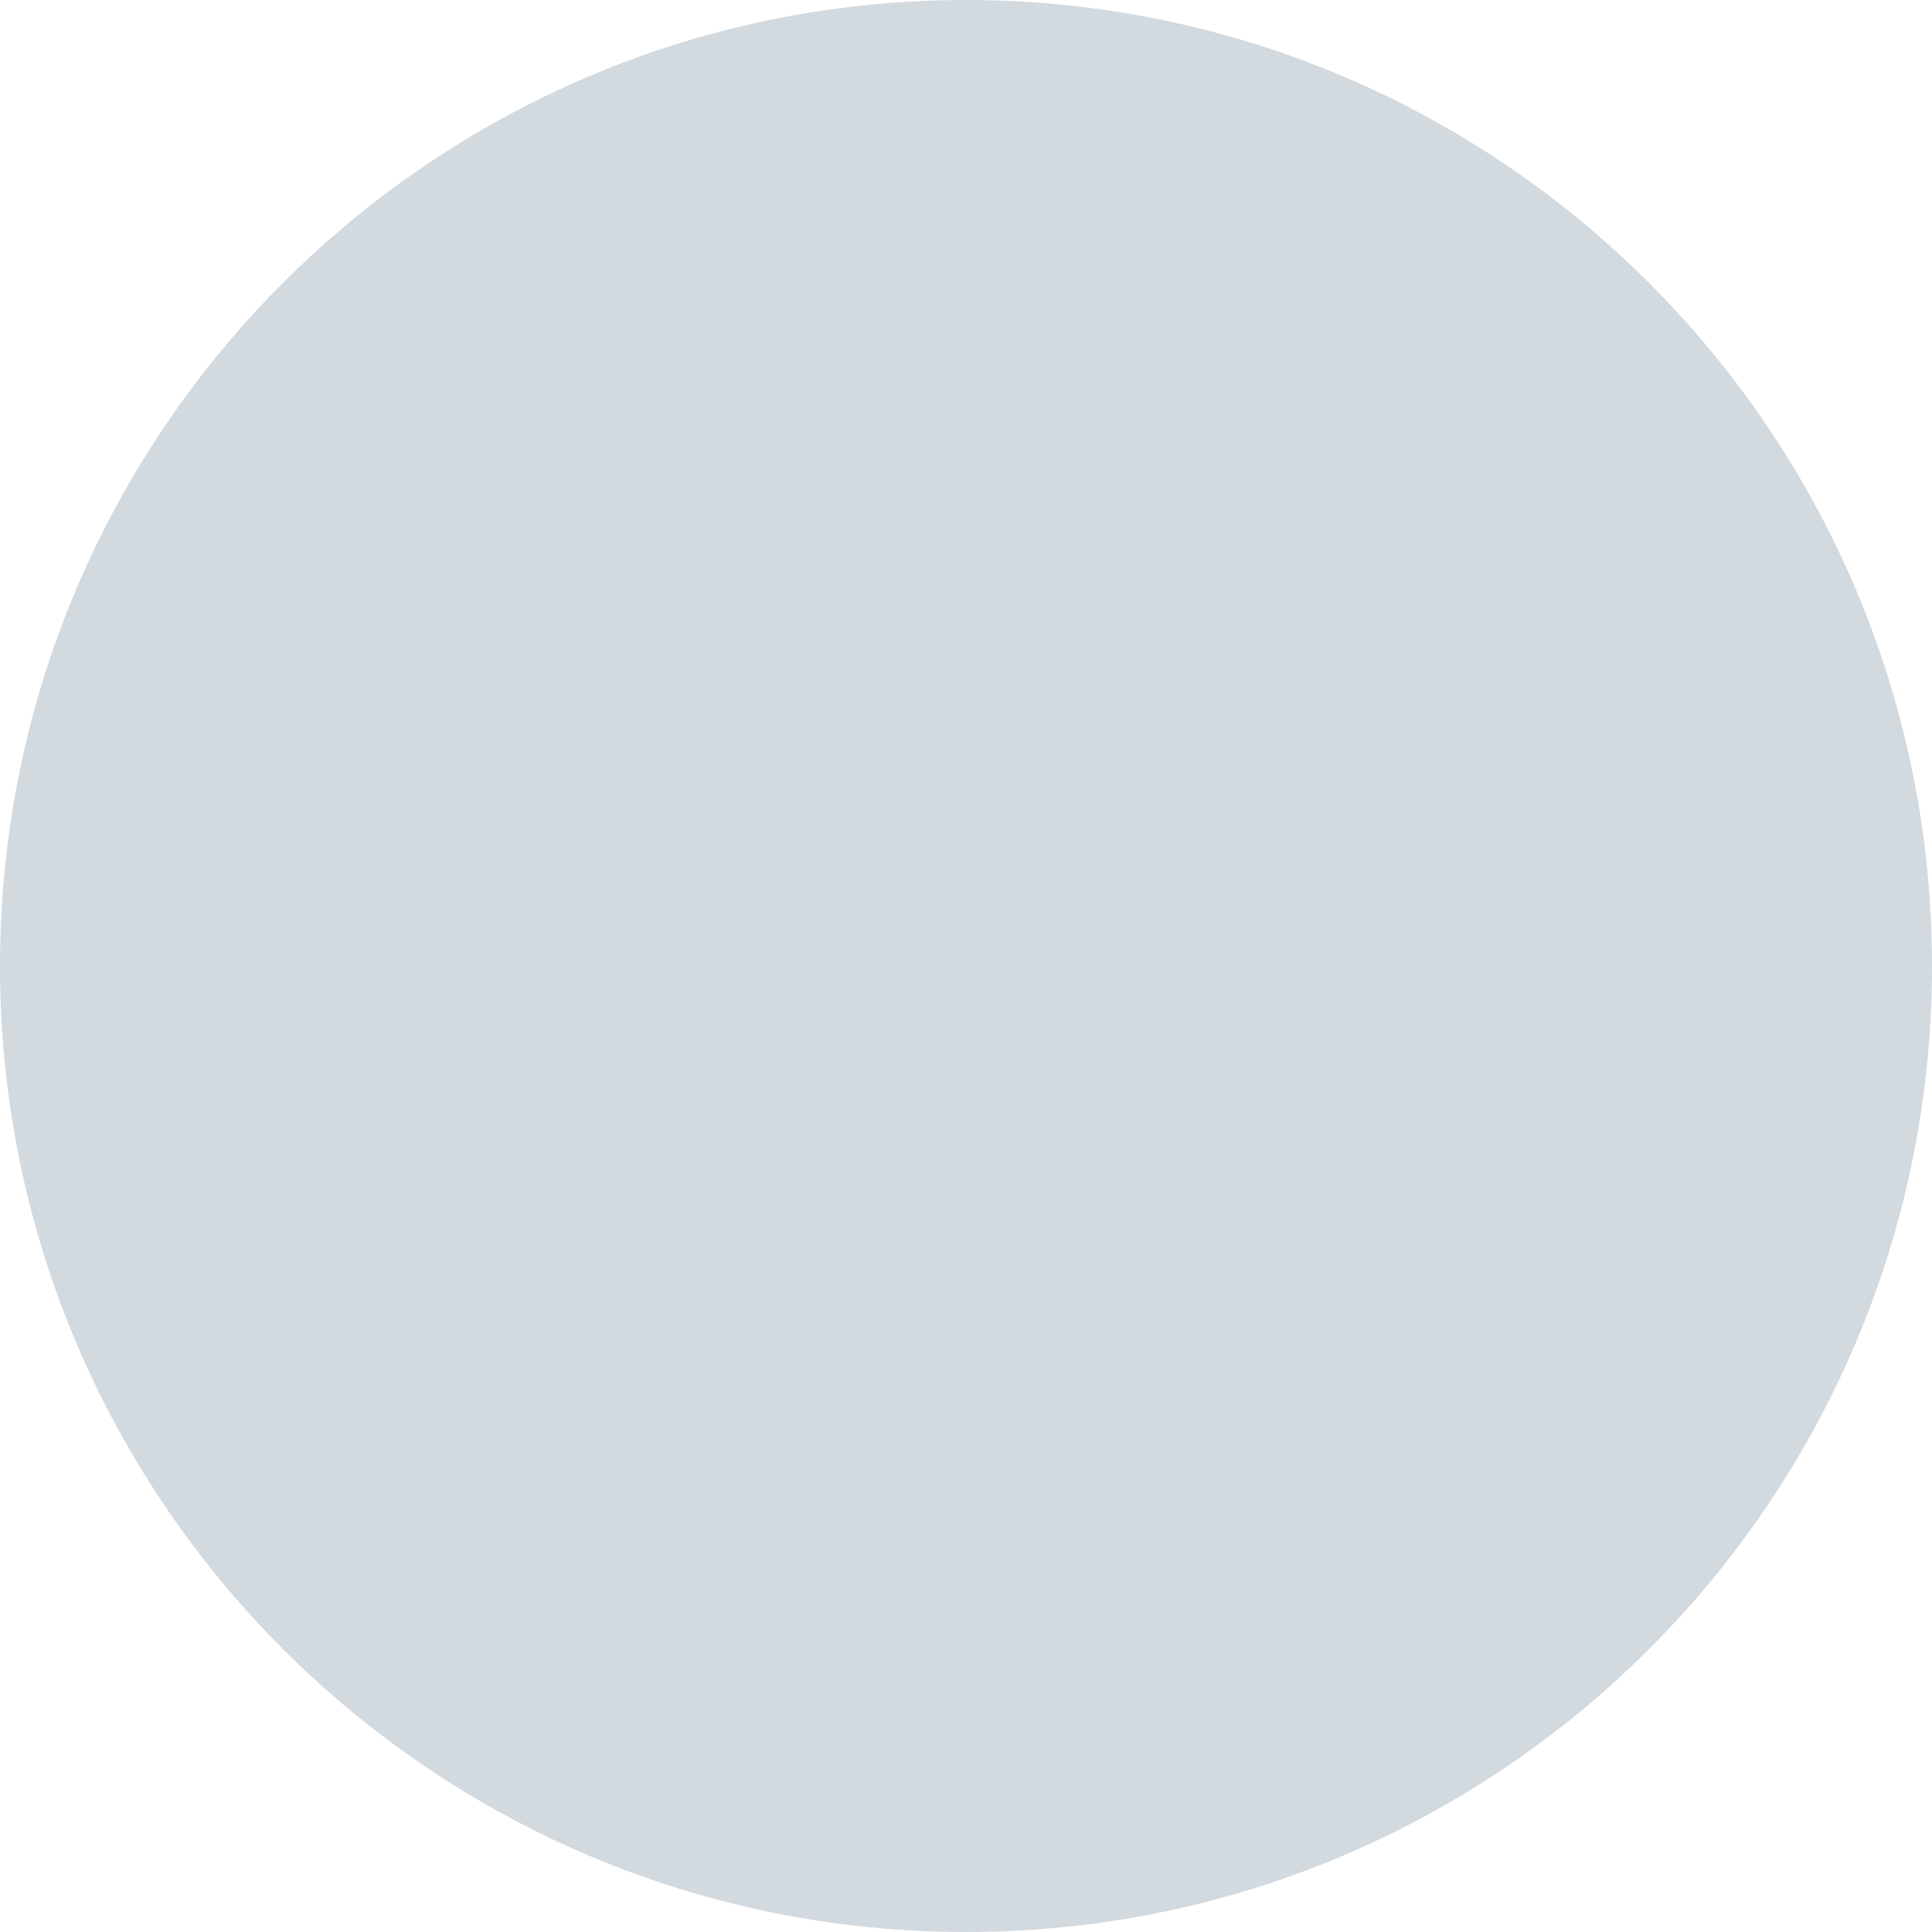
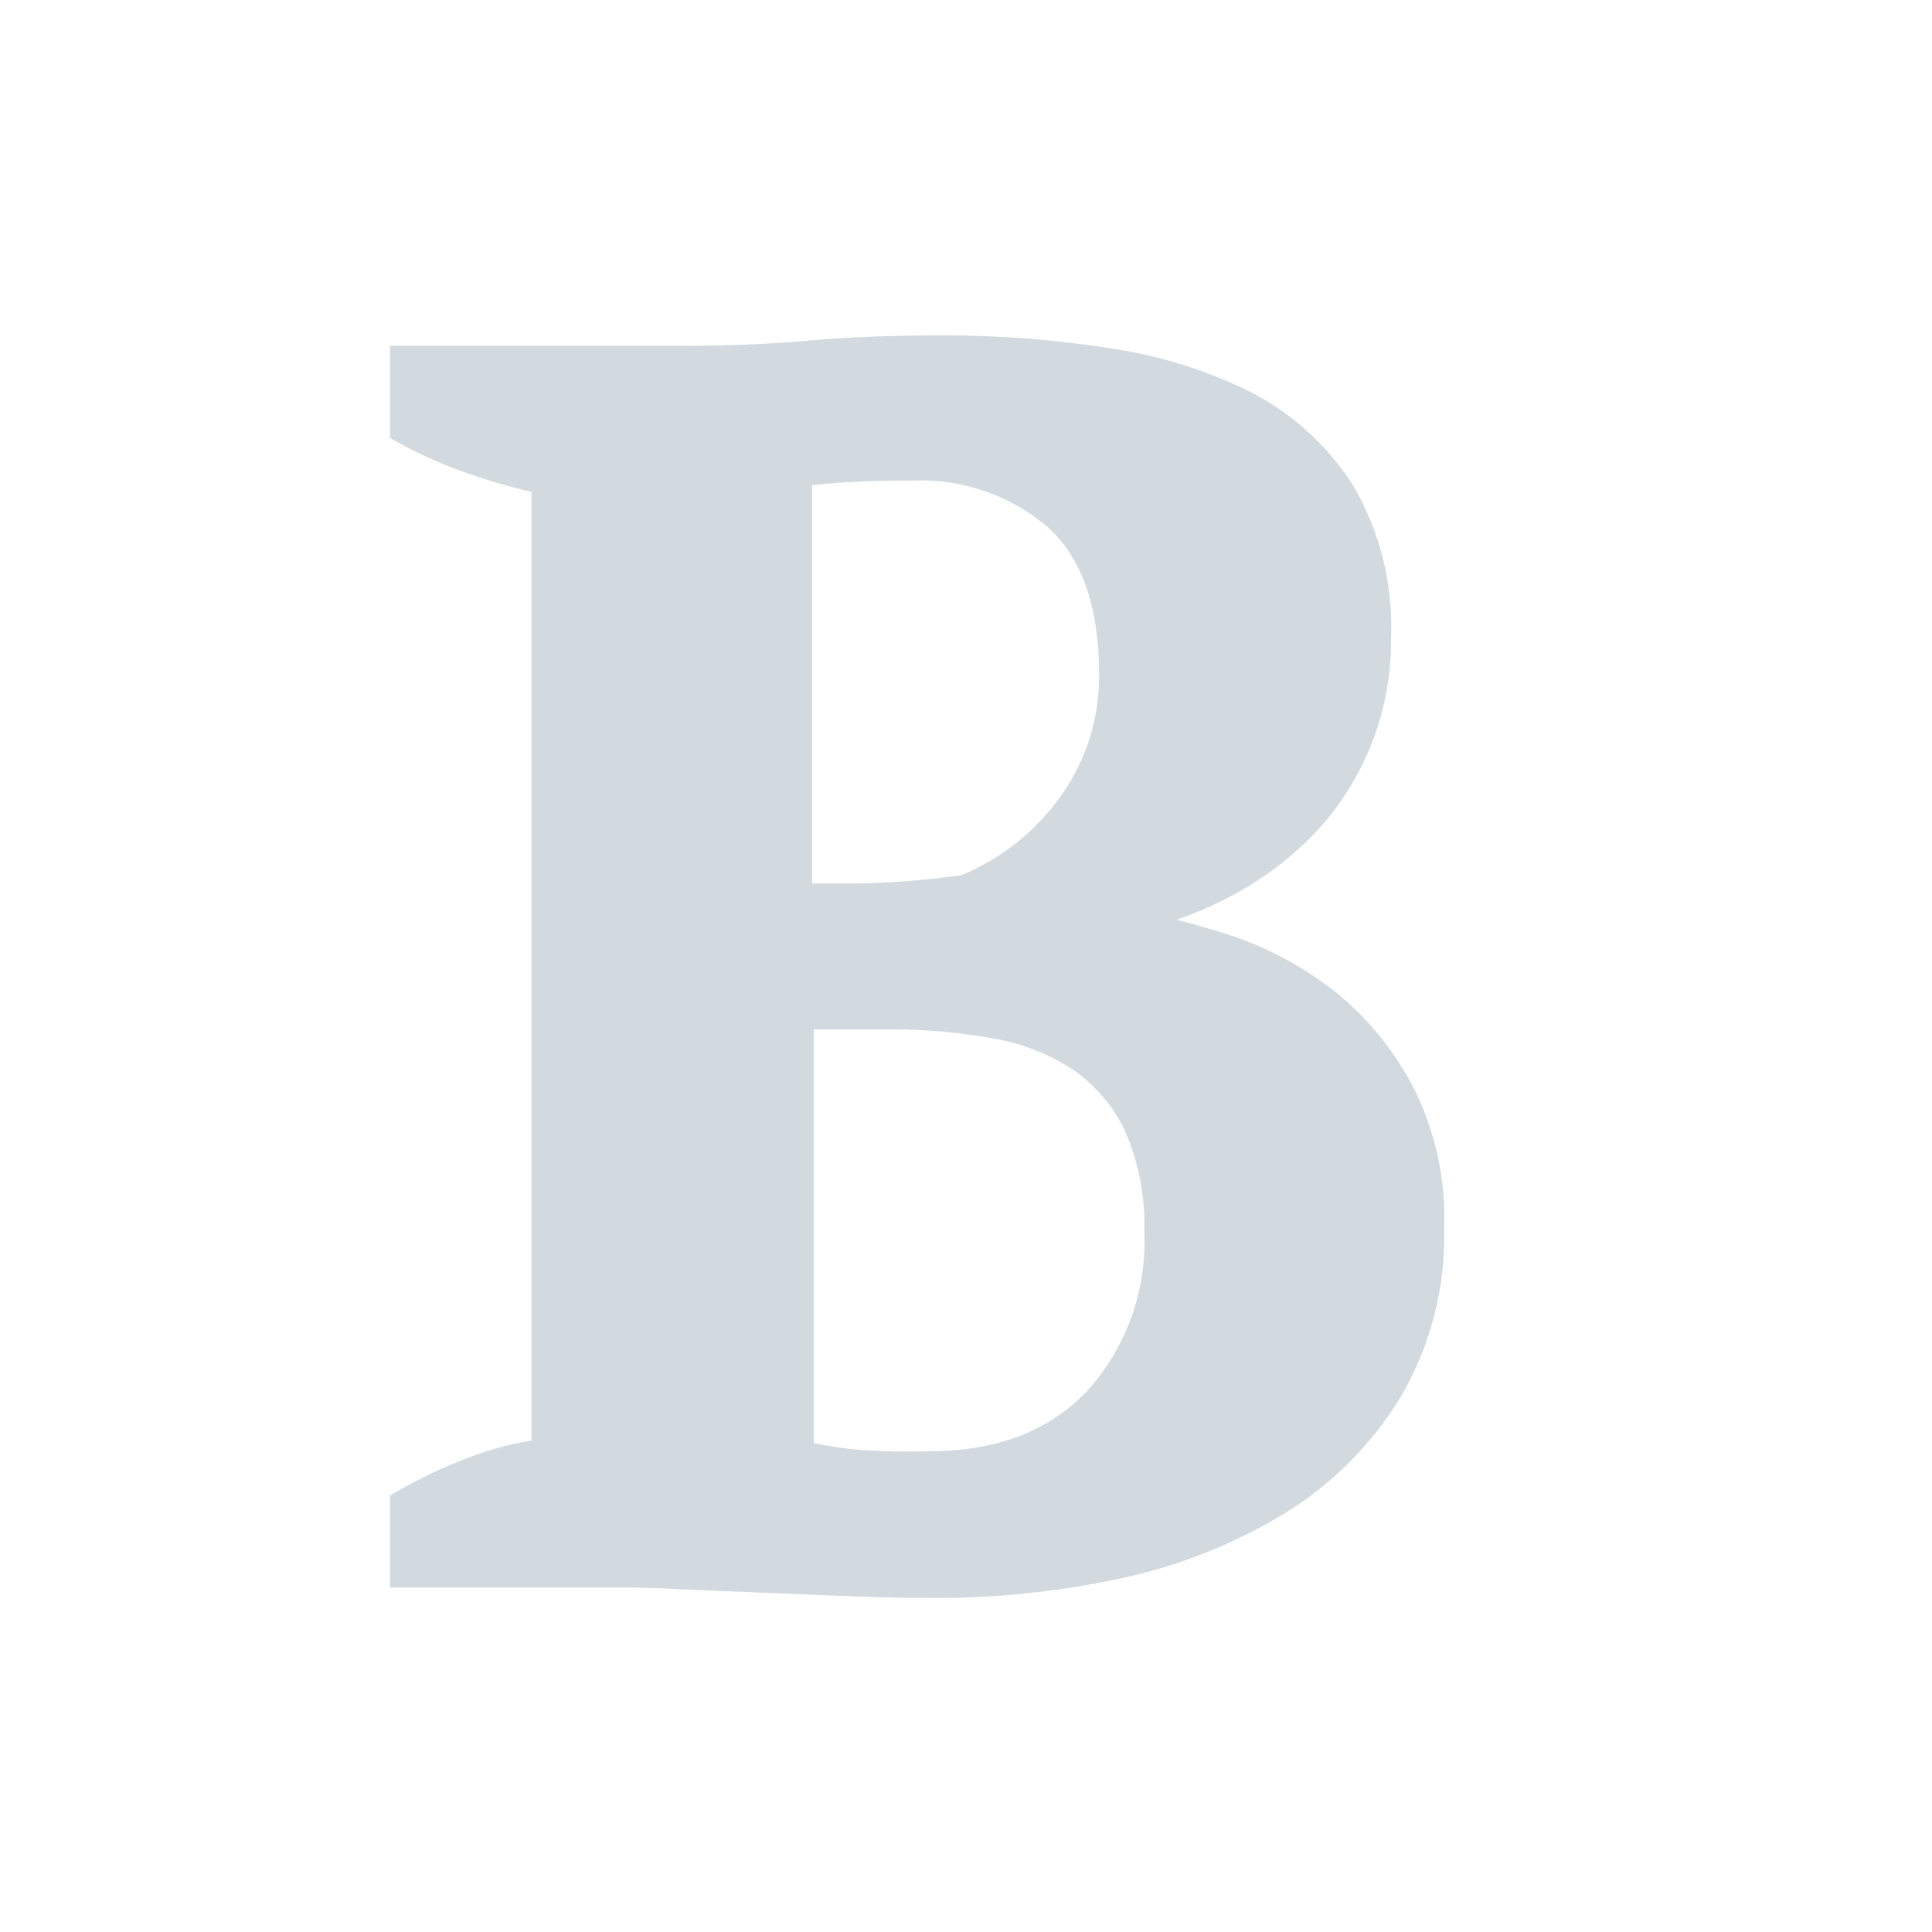
- <svg xmlns="http://www.w3.org/2000/svg" version="1.1" id="Ebene_1" x="0px" y="0px" viewBox="0 0 100 100" style="enable-background:new 0 0 100 100;" xml:space="preserve">
-   <style type="text/css">
-         .st0{fill:#d2d9df;}
- </style>
-   <circle class="st0" cx="50" cy="50" r="50" />
+ <svg xmlns="http://www.w3.org/2000/svg" width="100" height="100" viewBox="0 0 100 100">
+   <defs>
+     <style>.a{fill:#d2d9df;}</style>
+   </defs>
+   <path class="a" d="M73.23,56.43a15.64,15.64,0,0,0-4-5,17.8,17.8,0,0,0-5.49-3c-1-.32-1.91-.6-2.85-.82a19.74,19.74,0,0,0,2.52-1.07,17.19,17.19,0,0,0,4.52-3.29A14.48,14.48,0,0,0,72,33a14.42,14.42,0,0,0-2-7.93,13.75,13.75,0,0,0-5.33-4.81A24.41,24.41,0,0,0,57.28,18a55.2,55.2,0,0,0-8.44-.64c-2.64,0-5,.09-7,.27s-4.13.27-6.35.27H20.19v4.77l.45.25a22.84,22.84,0,0,0,3.71,1.63,31.76,31.76,0,0,0,3.16.91v49.1a16.56,16.56,0,0,0-3.14.84,24.84,24.84,0,0,0-3.75,1.76l-.43.25v4.76h11.5c.94,0,2.11,0,3.49.09l4.33.18,4.47.18c1.51.06,2.9.09,4.14.09a45.73,45.73,0,0,0,9.83-1,27.42,27.42,0,0,0,8.53-3.37,18.27,18.27,0,0,0,6-6,16.46,16.46,0,0,0,2.27-8.76A15.06,15.06,0,0,0,73.23,56.43Zm-26-31.56a10.17,10.17,0,0,1,7,2.41c1.76,1.58,2.66,4.14,2.66,7.62a10.63,10.63,0,0,1-2,6.33,11.89,11.89,0,0,1-5.15,4.08c-.83.11-1.74.21-2.71.29s-2,.13-3,.13h-2V25.12c.55-.07,1.15-.12,1.78-.16C44.83,24.9,46,24.87,47.23,24.87Zm11,33.68a11.92,11.92,0,0,1,1,5.2,11.51,11.51,0,0,1-3,8.29c-2,2.07-4.68,3.08-8.22,3.08A34.44,34.44,0,0,1,44,75c-.64-.08-1.27-.18-1.88-.3V53.28H46a29.64,29.64,0,0,1,5.47.48,10.77,10.77,0,0,1,4.13,1.65A8.09,8.09,0,0,1,58.24,58.55Z" />
</svg>
